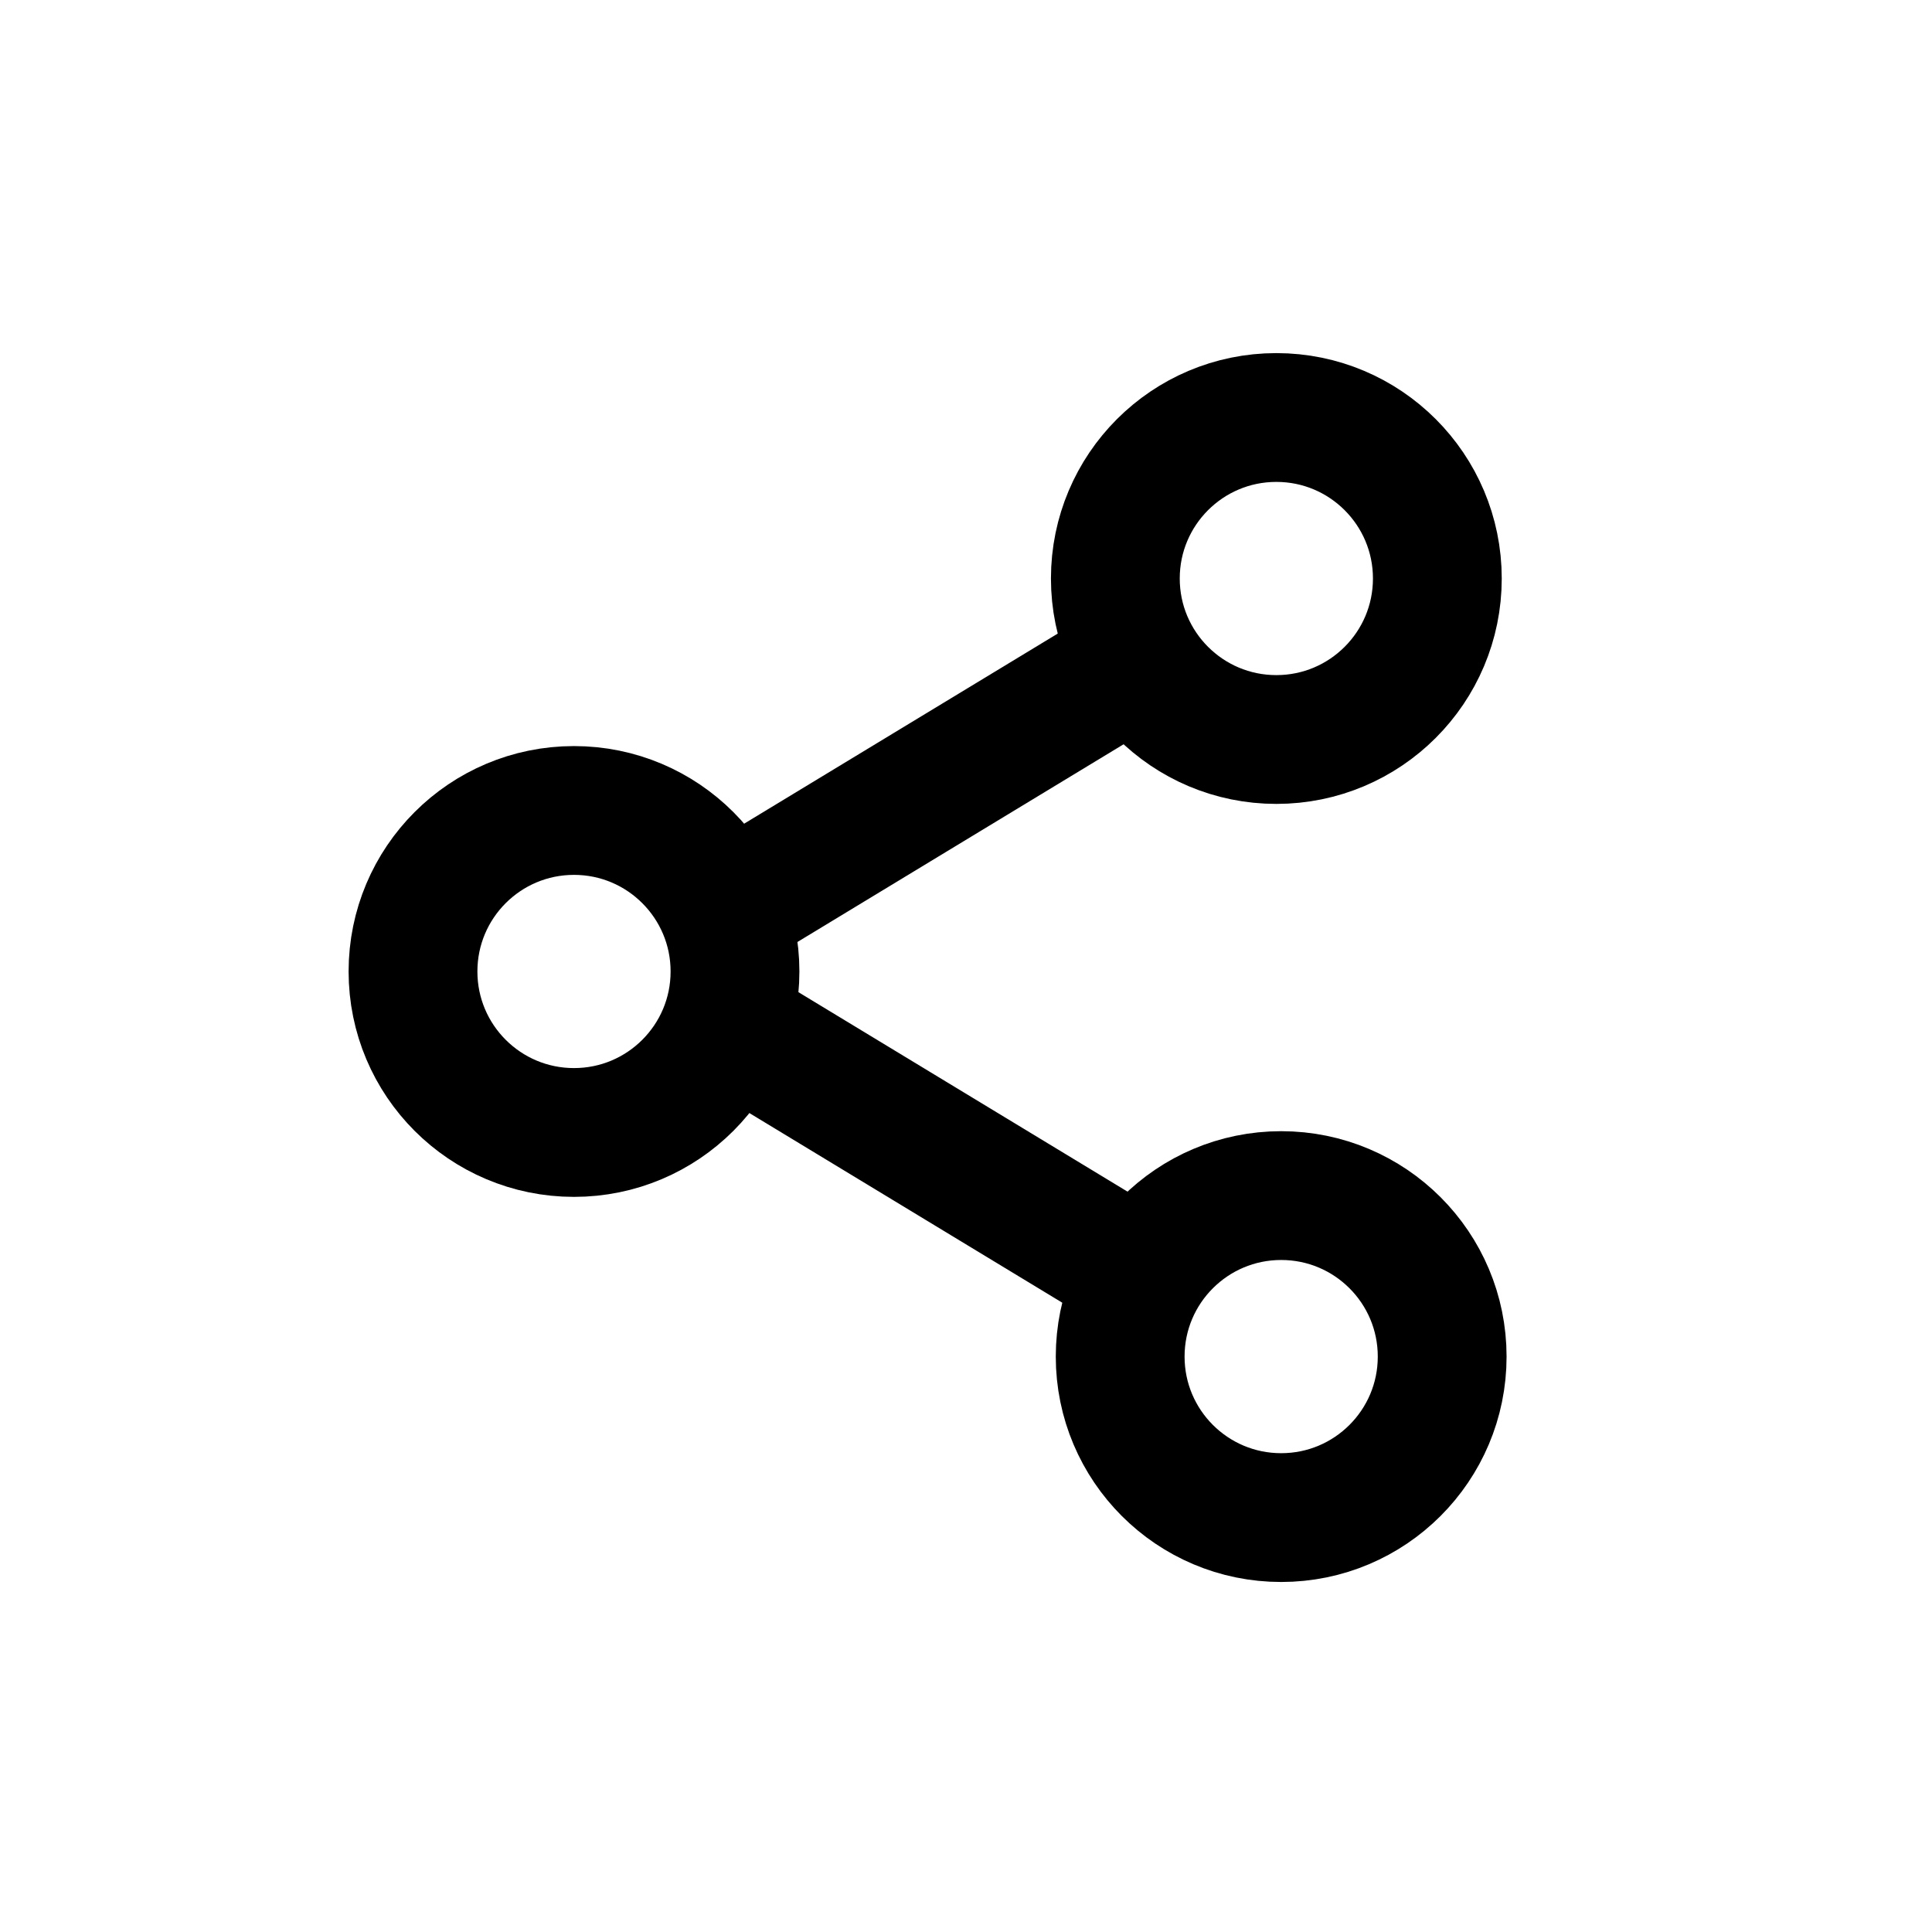
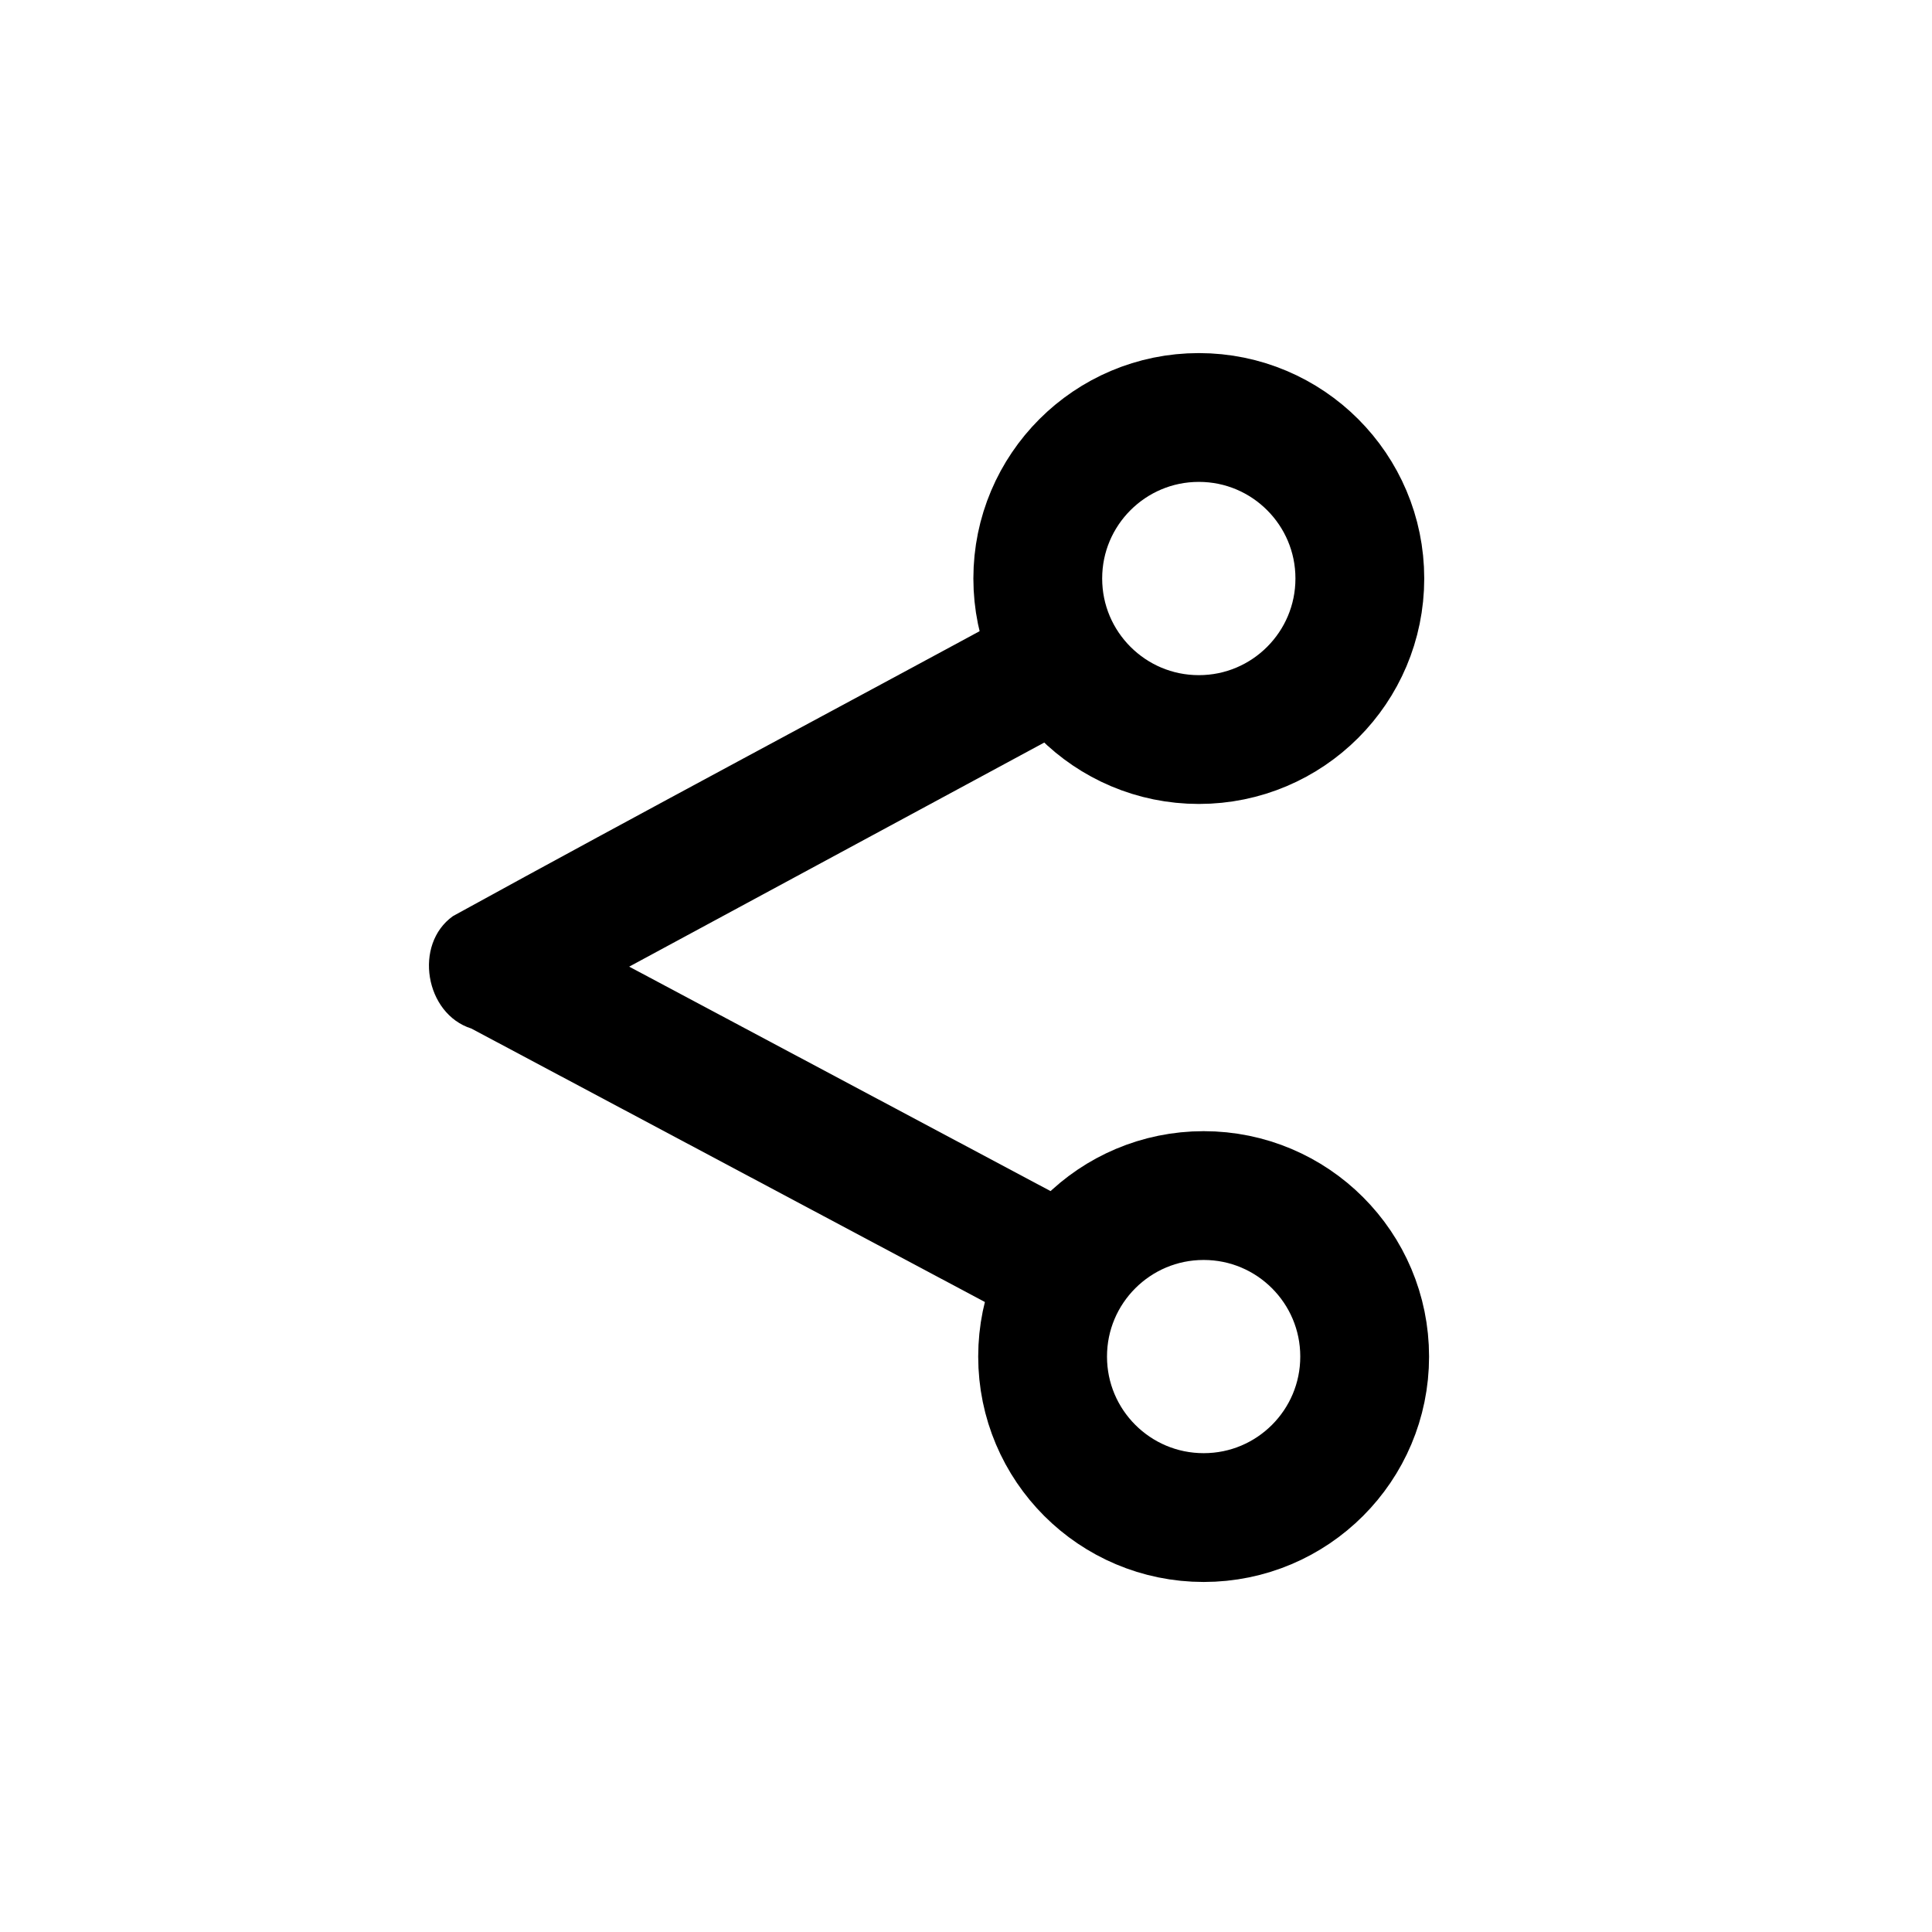
<svg xmlns="http://www.w3.org/2000/svg" width="30" height="30" version="1.1" id="svg14">
  <defs id="defs18" />
-   <g fill="none" stroke="currentColor" stroke-width="2" id="g12" style="stroke-width:2">
-     <path d="m17.651 10.264-6.417 3.89" id="path2" />
-     <path d="m11.278 15.897 6.428 3.896" id="path4" />
-     <path d="m22.319 8.983c0 1.381-1.119 2.5-2.5 2.5s-2.5-1.119-2.5-2.5c0-1.381 1.119-2.5 2.5-2.5s2.5 1.119 2.5 2.5z" id="path6" />
-     <path d="m22.394 21.065c0 1.381-1.119 2.5-2.5 2.5s-2.5-1.119-2.5-2.5c0-1.381 1.119-2.5 2.5-2.5s2.5 1.119 2.5 2.5z" id="path8" />
-     <path d="m11.413 15.085c0 1.381-1.119 2.5-2.5 2.5s-2.5-1.119-2.5-2.5c0-1.381 1.119-2.5 2.5-2.5s2.5 1.12 2.5 2.5z" id="path10" />
+   <g id="g12" style="fill:none;stroke:currentColor;stroke-width:2" transform="translate(-1.20355,-3e-4)">
+     <path d="M 22.319,8.983 C 22.319,10.364 21.2,11.484 19.819,11.484 18.438,11.484 17.318,10.364 17.318,8.983 17.318,7.603 18.438,6.483 19.819,6.483 21.2,6.483 22.319,7.603 22.319,8.983 Z" id="path6" />
+     <path d="M 22.394,21.065 C 22.394,22.446 21.275,23.565 19.894,23.565 18.513,23.565 17.393,22.446 17.393,21.065 17.393,19.684 18.513,18.565 19.894,18.565 21.275,18.565 22.394,19.684 22.394,21.065 Z" id="path8" />
  </g>
+   <path style="color:#000000;font-style:normal;font-variant:normal;font-weight:normal;font-stretch:normal;font-size:medium;line-height:normal;font-family:sans-serif;font-variant-ligatures:normal;font-variant-position:normal;font-variant-caps:normal;font-variant-numeric:normal;font-variant-alternates:normal;font-feature-settings:normal;text-indent:0;text-align:start;text-decoration:none;text-decoration-line:none;text-decoration-style:solid;text-decoration-color:#000000;letter-spacing:normal;word-spacing:normal;text-transform:none;writing-mode:lr-tb;direction:ltr;text-orientation:mixed;dominant-baseline:auto;baseline-shift:baseline;text-anchor:start;white-space:normal;shape-padding:0;clip-rule:nonzero;display:inline;overflow:visible;visibility:visible;opacity:1;isolation:auto;mix-blend-mode:normal;color-interpolation:sRGB;color-interpolation-filters:linearRGB;solid-color:#000000;solid-opacity:1;vector-effect:none;fill-opacity:1;fill-rule:nonzero;stroke:none;stroke-width:2;stroke-linecap:butt;stroke-linejoin:round;stroke-miterlimit:4;stroke-dasharray:none;stroke-dashoffset:0;stroke-opacity:1;color-rendering:auto;image-rendering:auto;shape-rendering:auto;text-rendering:auto;enable-background:accumulate" d="M 16.037,9.354 C 13.038,10.981 10.024,12.582 7.034,14.225 6.418,14.663 6.6,15.744 7.319,15.971 10.245,17.529 13.171,19.088 16.098,20.646 16.411,20.058 16.724,19.469 17.037,18.881 14.615,17.59 12.192,16.3 9.77,15.01 12.176,13.711 14.582,12.412 16.988,11.113 16.671,10.527 16.354,9.94 16.037,9.354 Z" id="path4" />
</svg>
